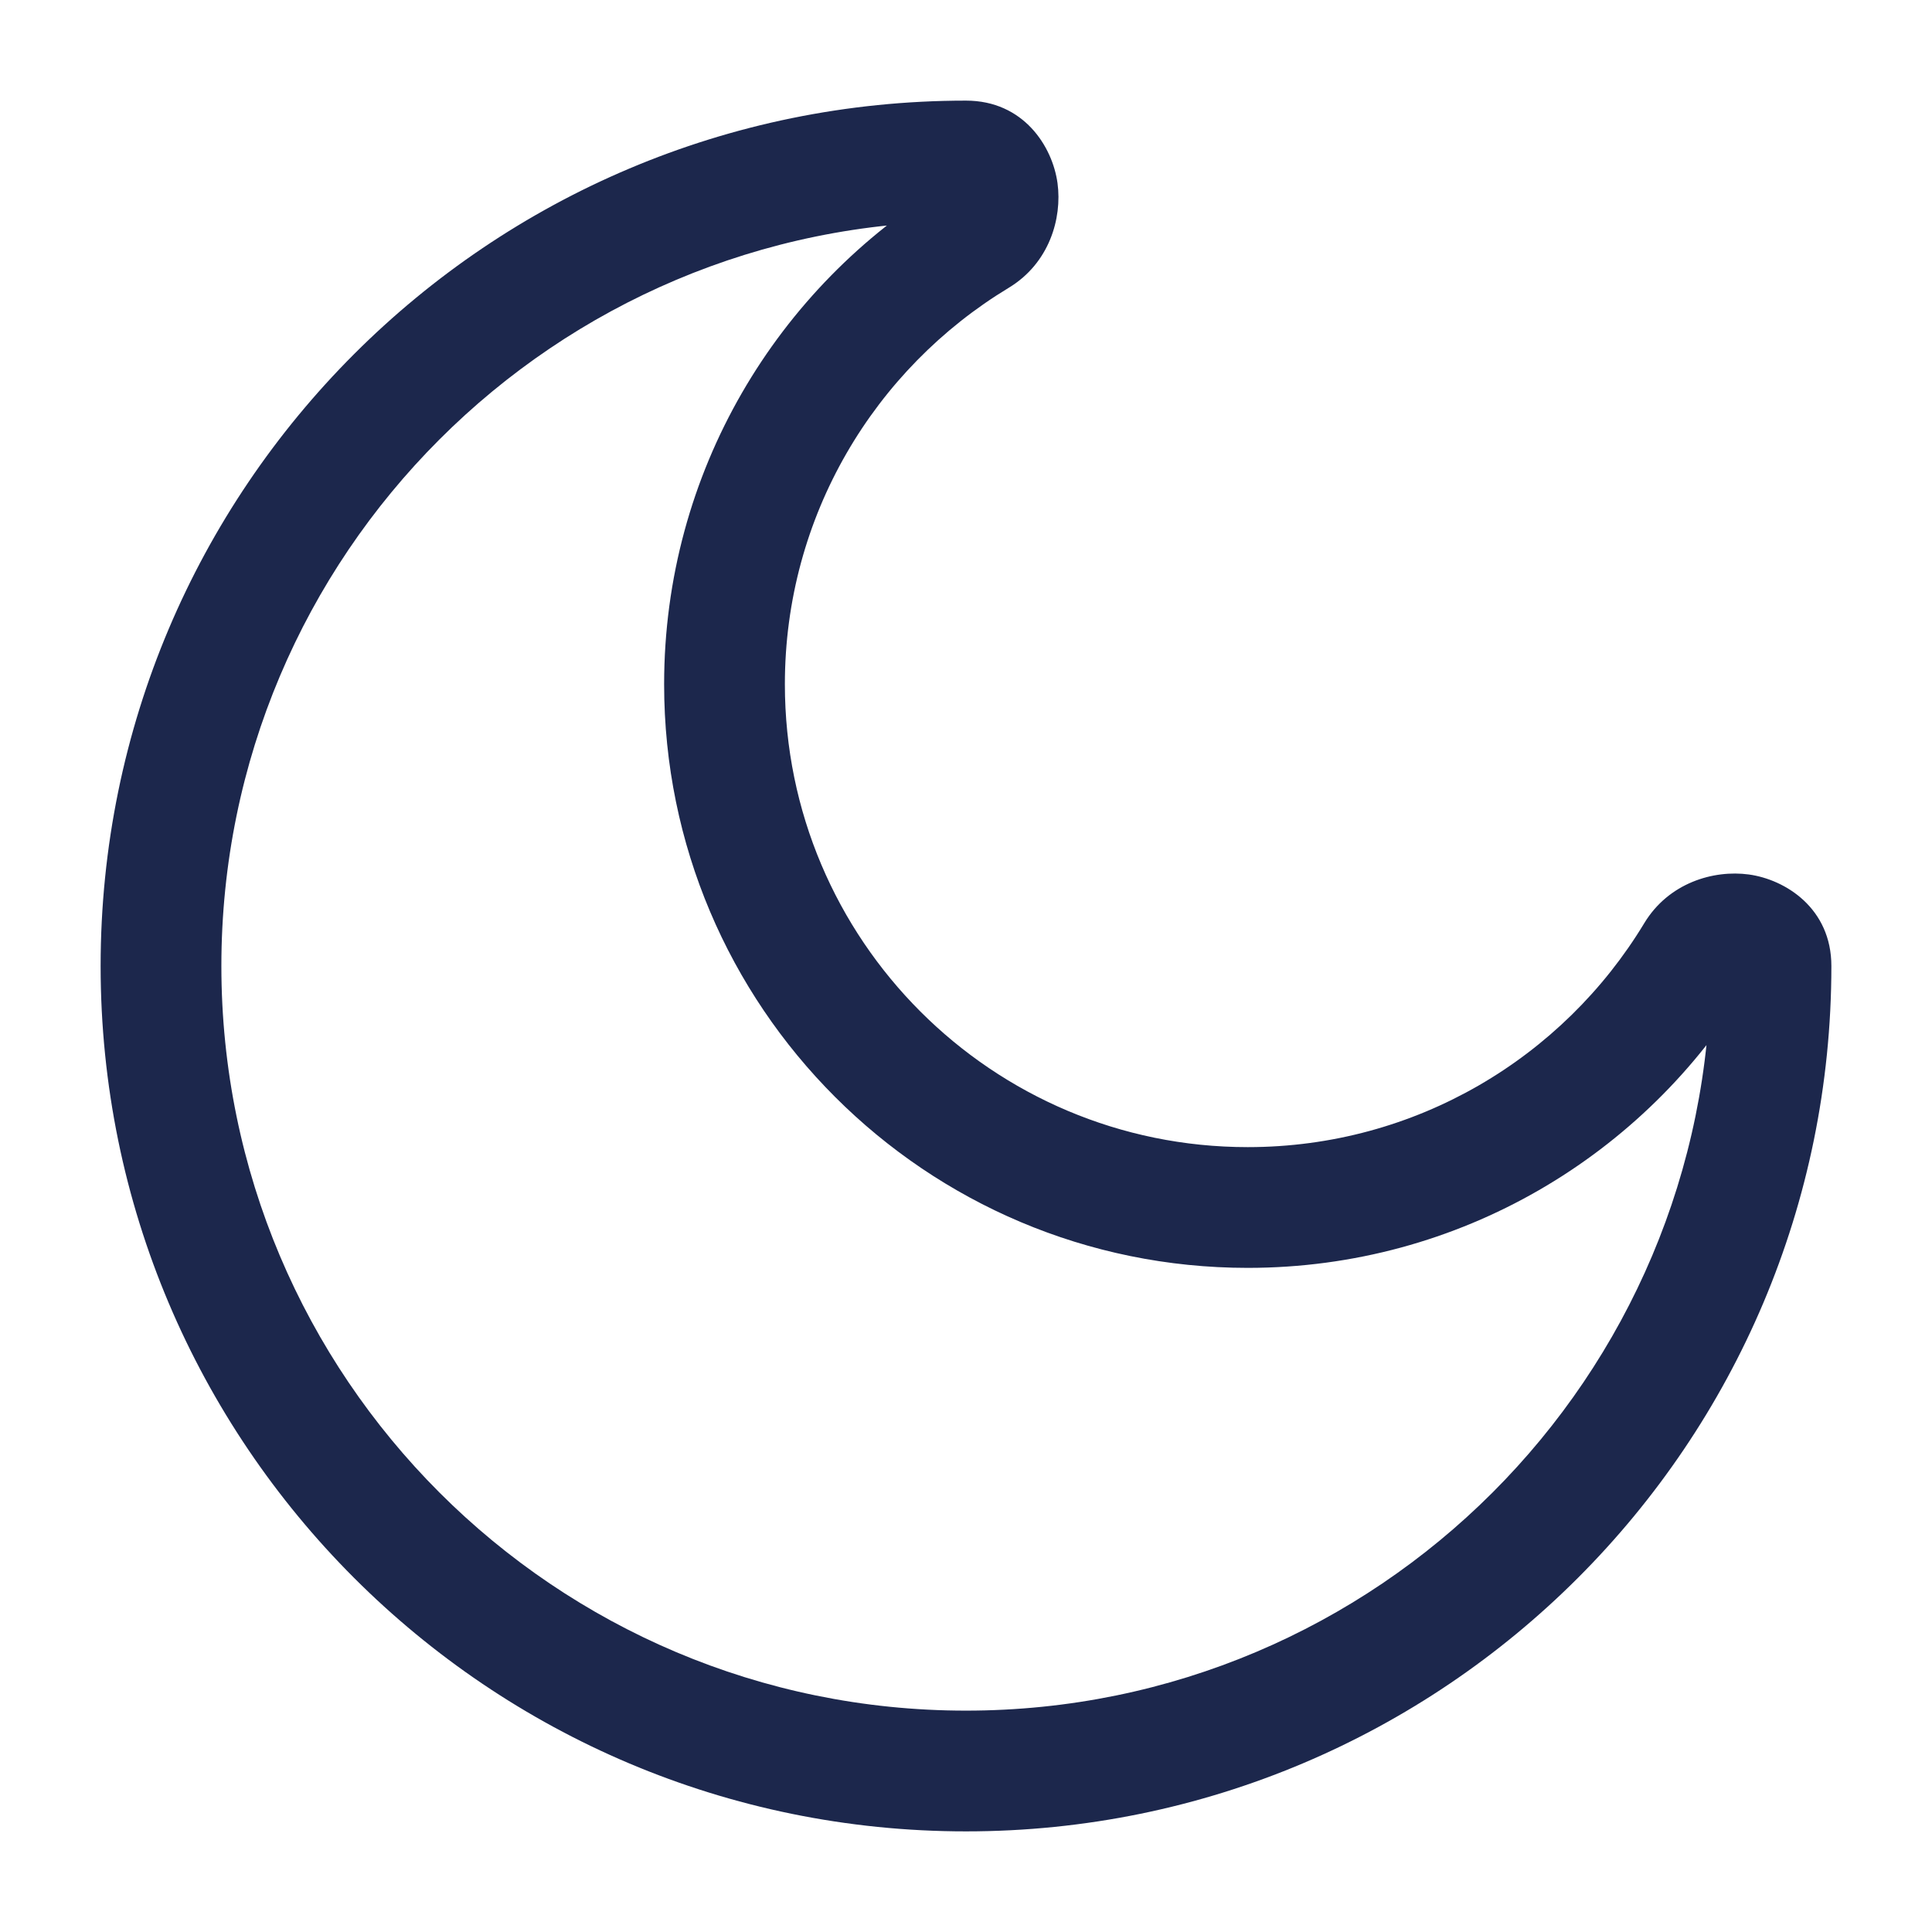
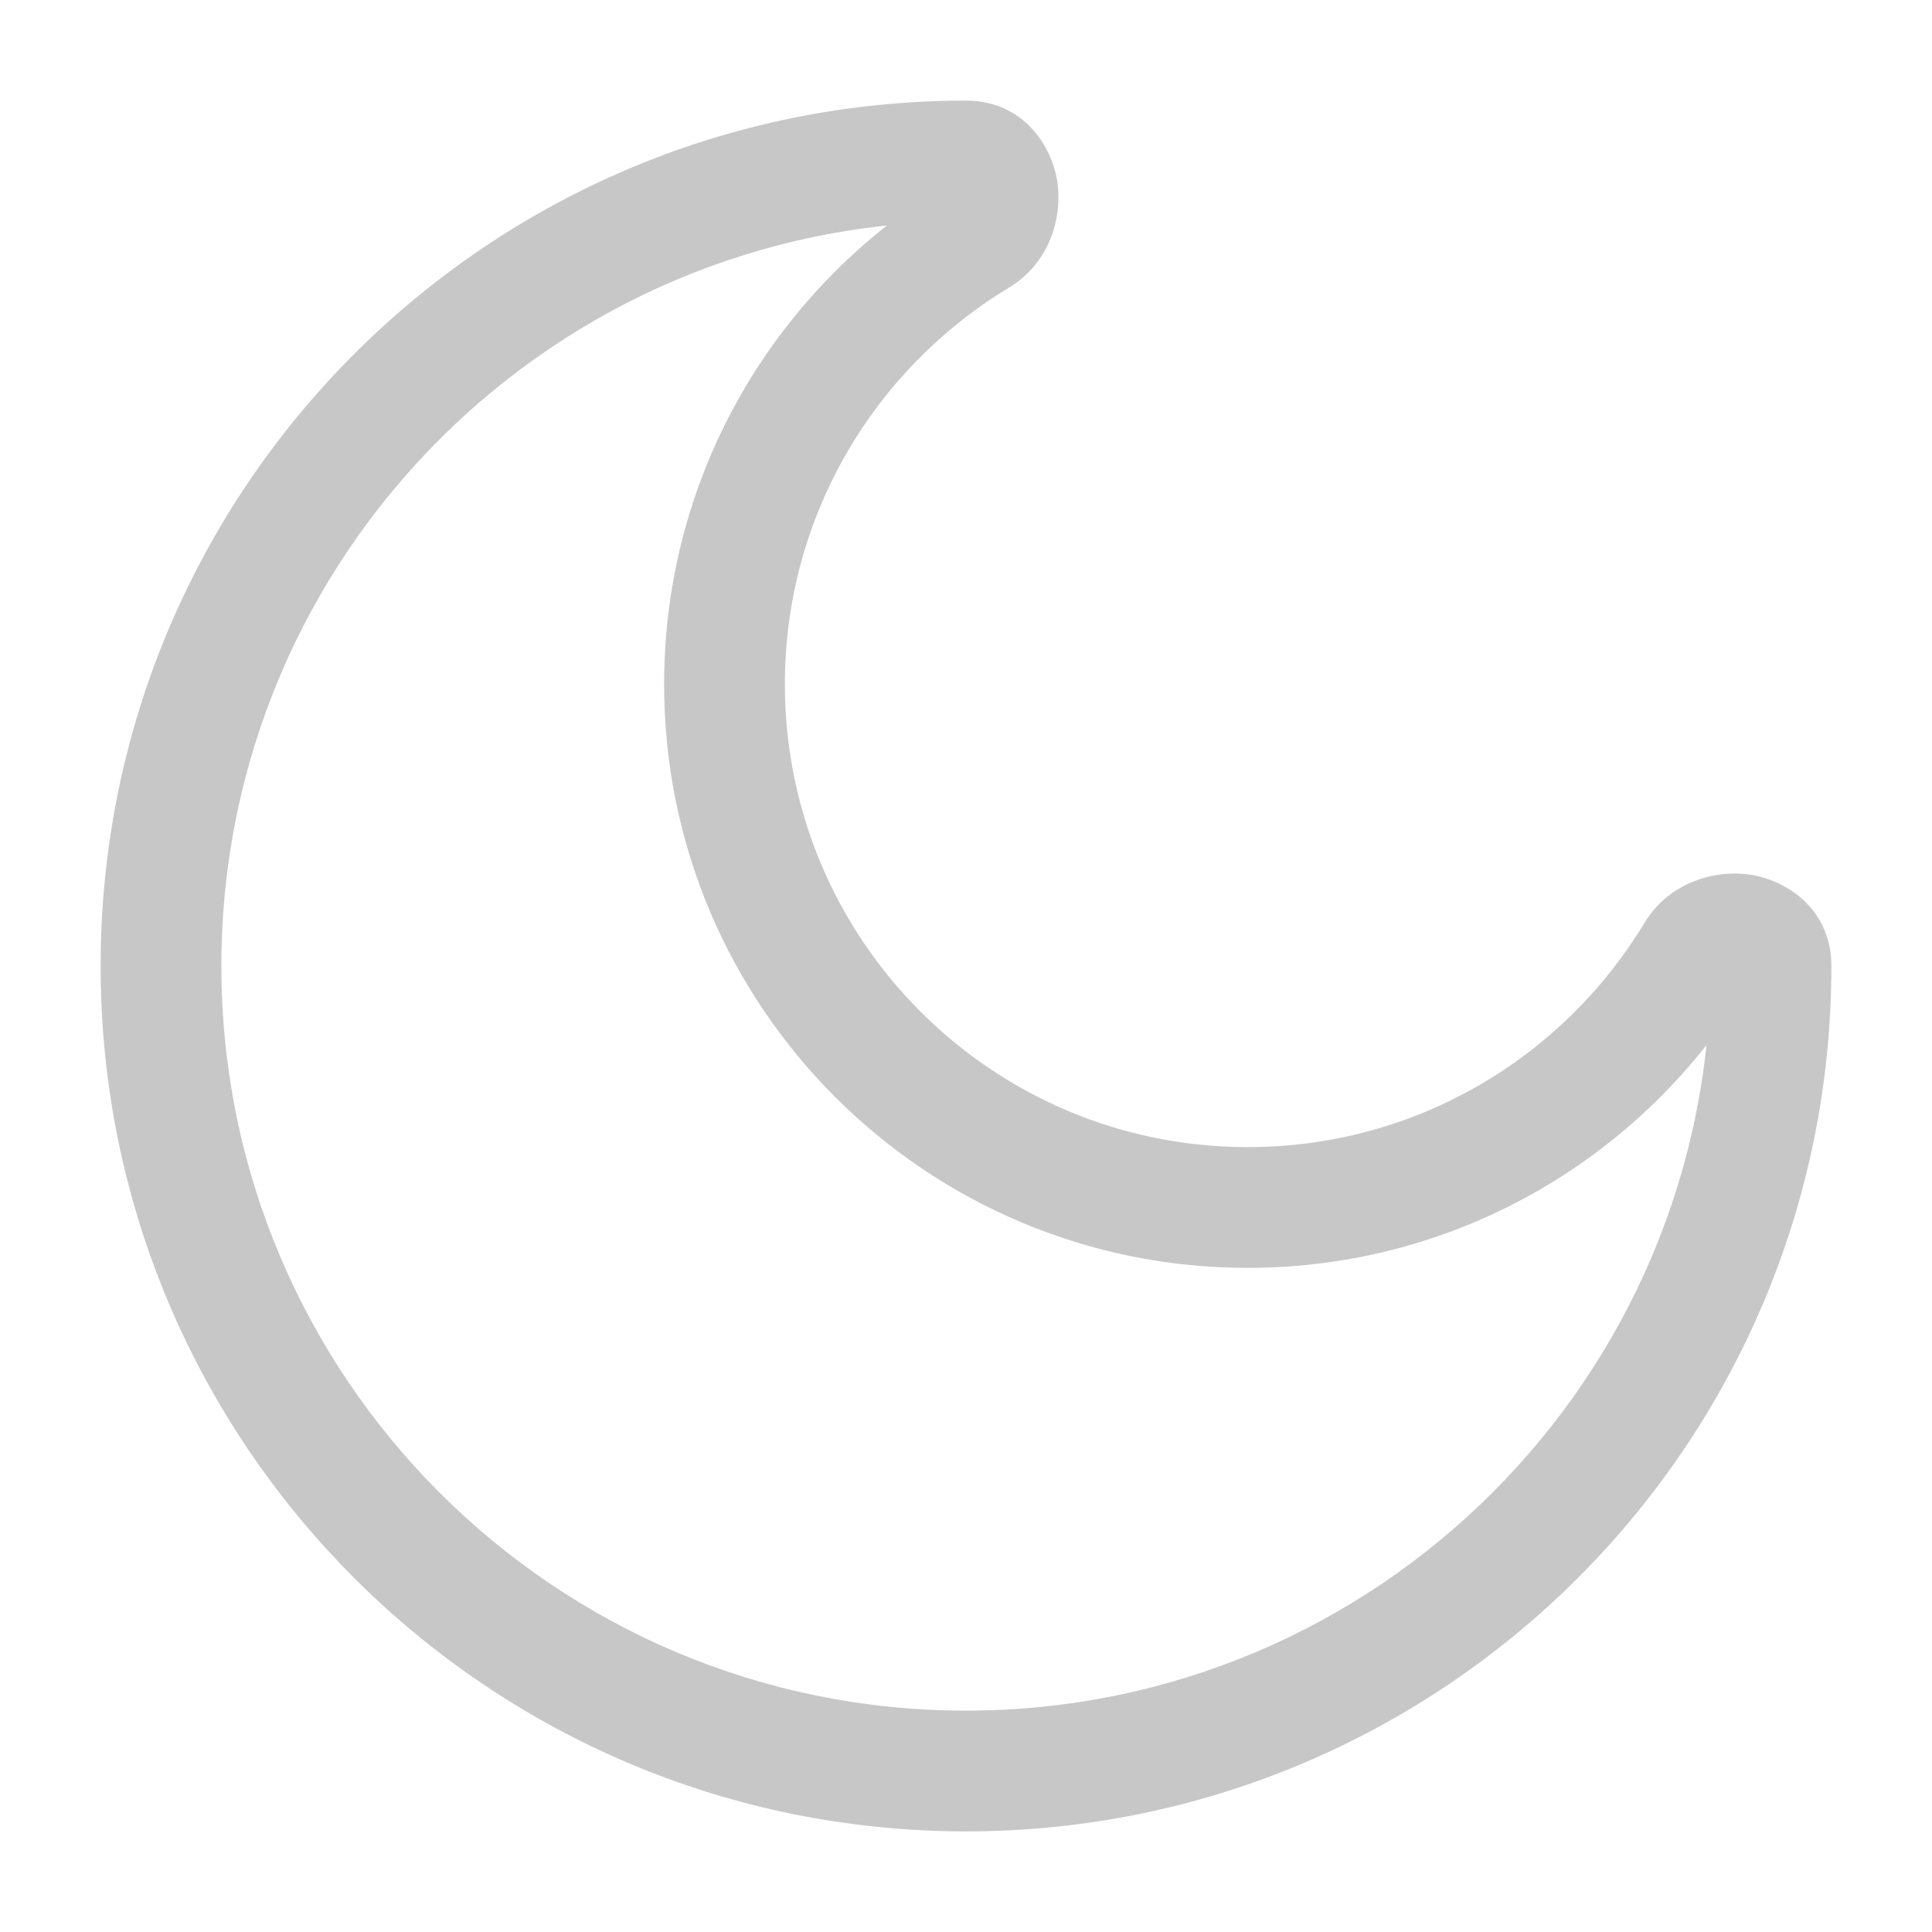
<svg xmlns="http://www.w3.org/2000/svg" viewBox="0 0 24 24" fill="none">
  <g id="SVGRepo_bgCarrier" stroke-width="0" />
  <g id="SVGRepo_tracerCarrier" stroke-linecap="round" stroke-linejoin="round" />
  <g id="SVGRepo_iconCarrier">
-     <path d="M21.067 11.857L20.425 11.469L21.067 11.857ZM12.143 2.933L11.755 2.291V2.291L12.143 2.933ZM21.25 12C21.25 17.109 17.109 21.25 12 21.25V22.75C17.937 22.75 22.75 17.937 22.75 12H21.25ZM12 21.25C6.891 21.25 2.75 17.109 2.75 12H1.25C1.25 17.937 6.063 22.75 12 22.75V21.25ZM2.75 12C2.75 6.891 6.891 2.75 12 2.75V1.25C6.063 1.25 1.25 6.063 1.25 12H2.75ZM15.5 14.25C12.324 14.25 9.75 11.676 9.75 8.5H8.25C8.25 12.504 11.496 15.75 15.5 15.75V14.25ZM20.425 11.469C19.417 13.137 17.588 14.25 15.5 14.25V15.75C18.135 15.75 20.441 14.344 21.709 12.245L20.425 11.469ZM9.75 8.5C9.75 6.412 10.863 4.583 12.531 3.575L11.755 2.291C9.656 3.559 8.25 5.865 8.25 8.5H9.75ZM12 2.75C11.912 2.75 11.808 2.71 11.732 2.632C11.669 2.565 11.654 2.502 11.65 2.477C11.646 2.446 11.648 2.356 11.755 2.291L12.531 3.575C13.034 3.271 13.196 2.714 13.137 2.276C13.075 1.821 12.717 1.25 12 1.25V2.75ZM21.709 12.245C21.644 12.352 21.554 12.354 21.523 12.35C21.498 12.346 21.435 12.331 21.368 12.268C21.29 12.192 21.25 12.088 21.25 12H22.75C22.75 11.283 22.179 10.925 21.724 10.863C21.286 10.804 20.729 10.966 20.425 11.469L21.709 12.245Z" fill="#1C274C" />
+     <path d="M21.067 11.857L20.425 11.469L21.067 11.857ZM12.143 2.933L11.755 2.291V2.291L12.143 2.933ZM21.25 12C21.25 17.109 17.109 21.25 12 21.25V22.75C17.937 22.75 22.75 17.937 22.75 12H21.25ZM12 21.25C6.891 21.25 2.75 17.109 2.75 12H1.25C1.25 17.937 6.063 22.75 12 22.75V21.25ZM2.75 12C2.75 6.891 6.891 2.75 12 2.75V1.25C6.063 1.25 1.25 6.063 1.25 12H2.75ZM15.5 14.25C12.324 14.25 9.75 11.676 9.75 8.5H8.25C8.25 12.504 11.496 15.75 15.5 15.75V14.25ZM20.425 11.469C19.417 13.137 17.588 14.25 15.5 14.25V15.75C18.135 15.75 20.441 14.344 21.709 12.245L20.425 11.469ZM9.75 8.5C9.75 6.412 10.863 4.583 12.531 3.575L11.755 2.291C9.656 3.559 8.25 5.865 8.25 8.5H9.75ZM12 2.75C11.912 2.75 11.808 2.71 11.732 2.632C11.669 2.565 11.654 2.502 11.65 2.477C11.646 2.446 11.648 2.356 11.755 2.291L12.531 3.575C13.034 3.271 13.196 2.714 13.137 2.276C13.075 1.821 12.717 1.25 12 1.25V2.75ZM21.709 12.245C21.644 12.352 21.554 12.354 21.523 12.35C21.498 12.346 21.435 12.331 21.368 12.268C21.29 12.192 21.25 12.088 21.25 12H22.75C22.75 11.283 22.179 10.925 21.724 10.863C21.286 10.804 20.729 10.966 20.425 11.469L21.709 12.245Z" fill="#c7c7c7" />
  </g>
</svg>
